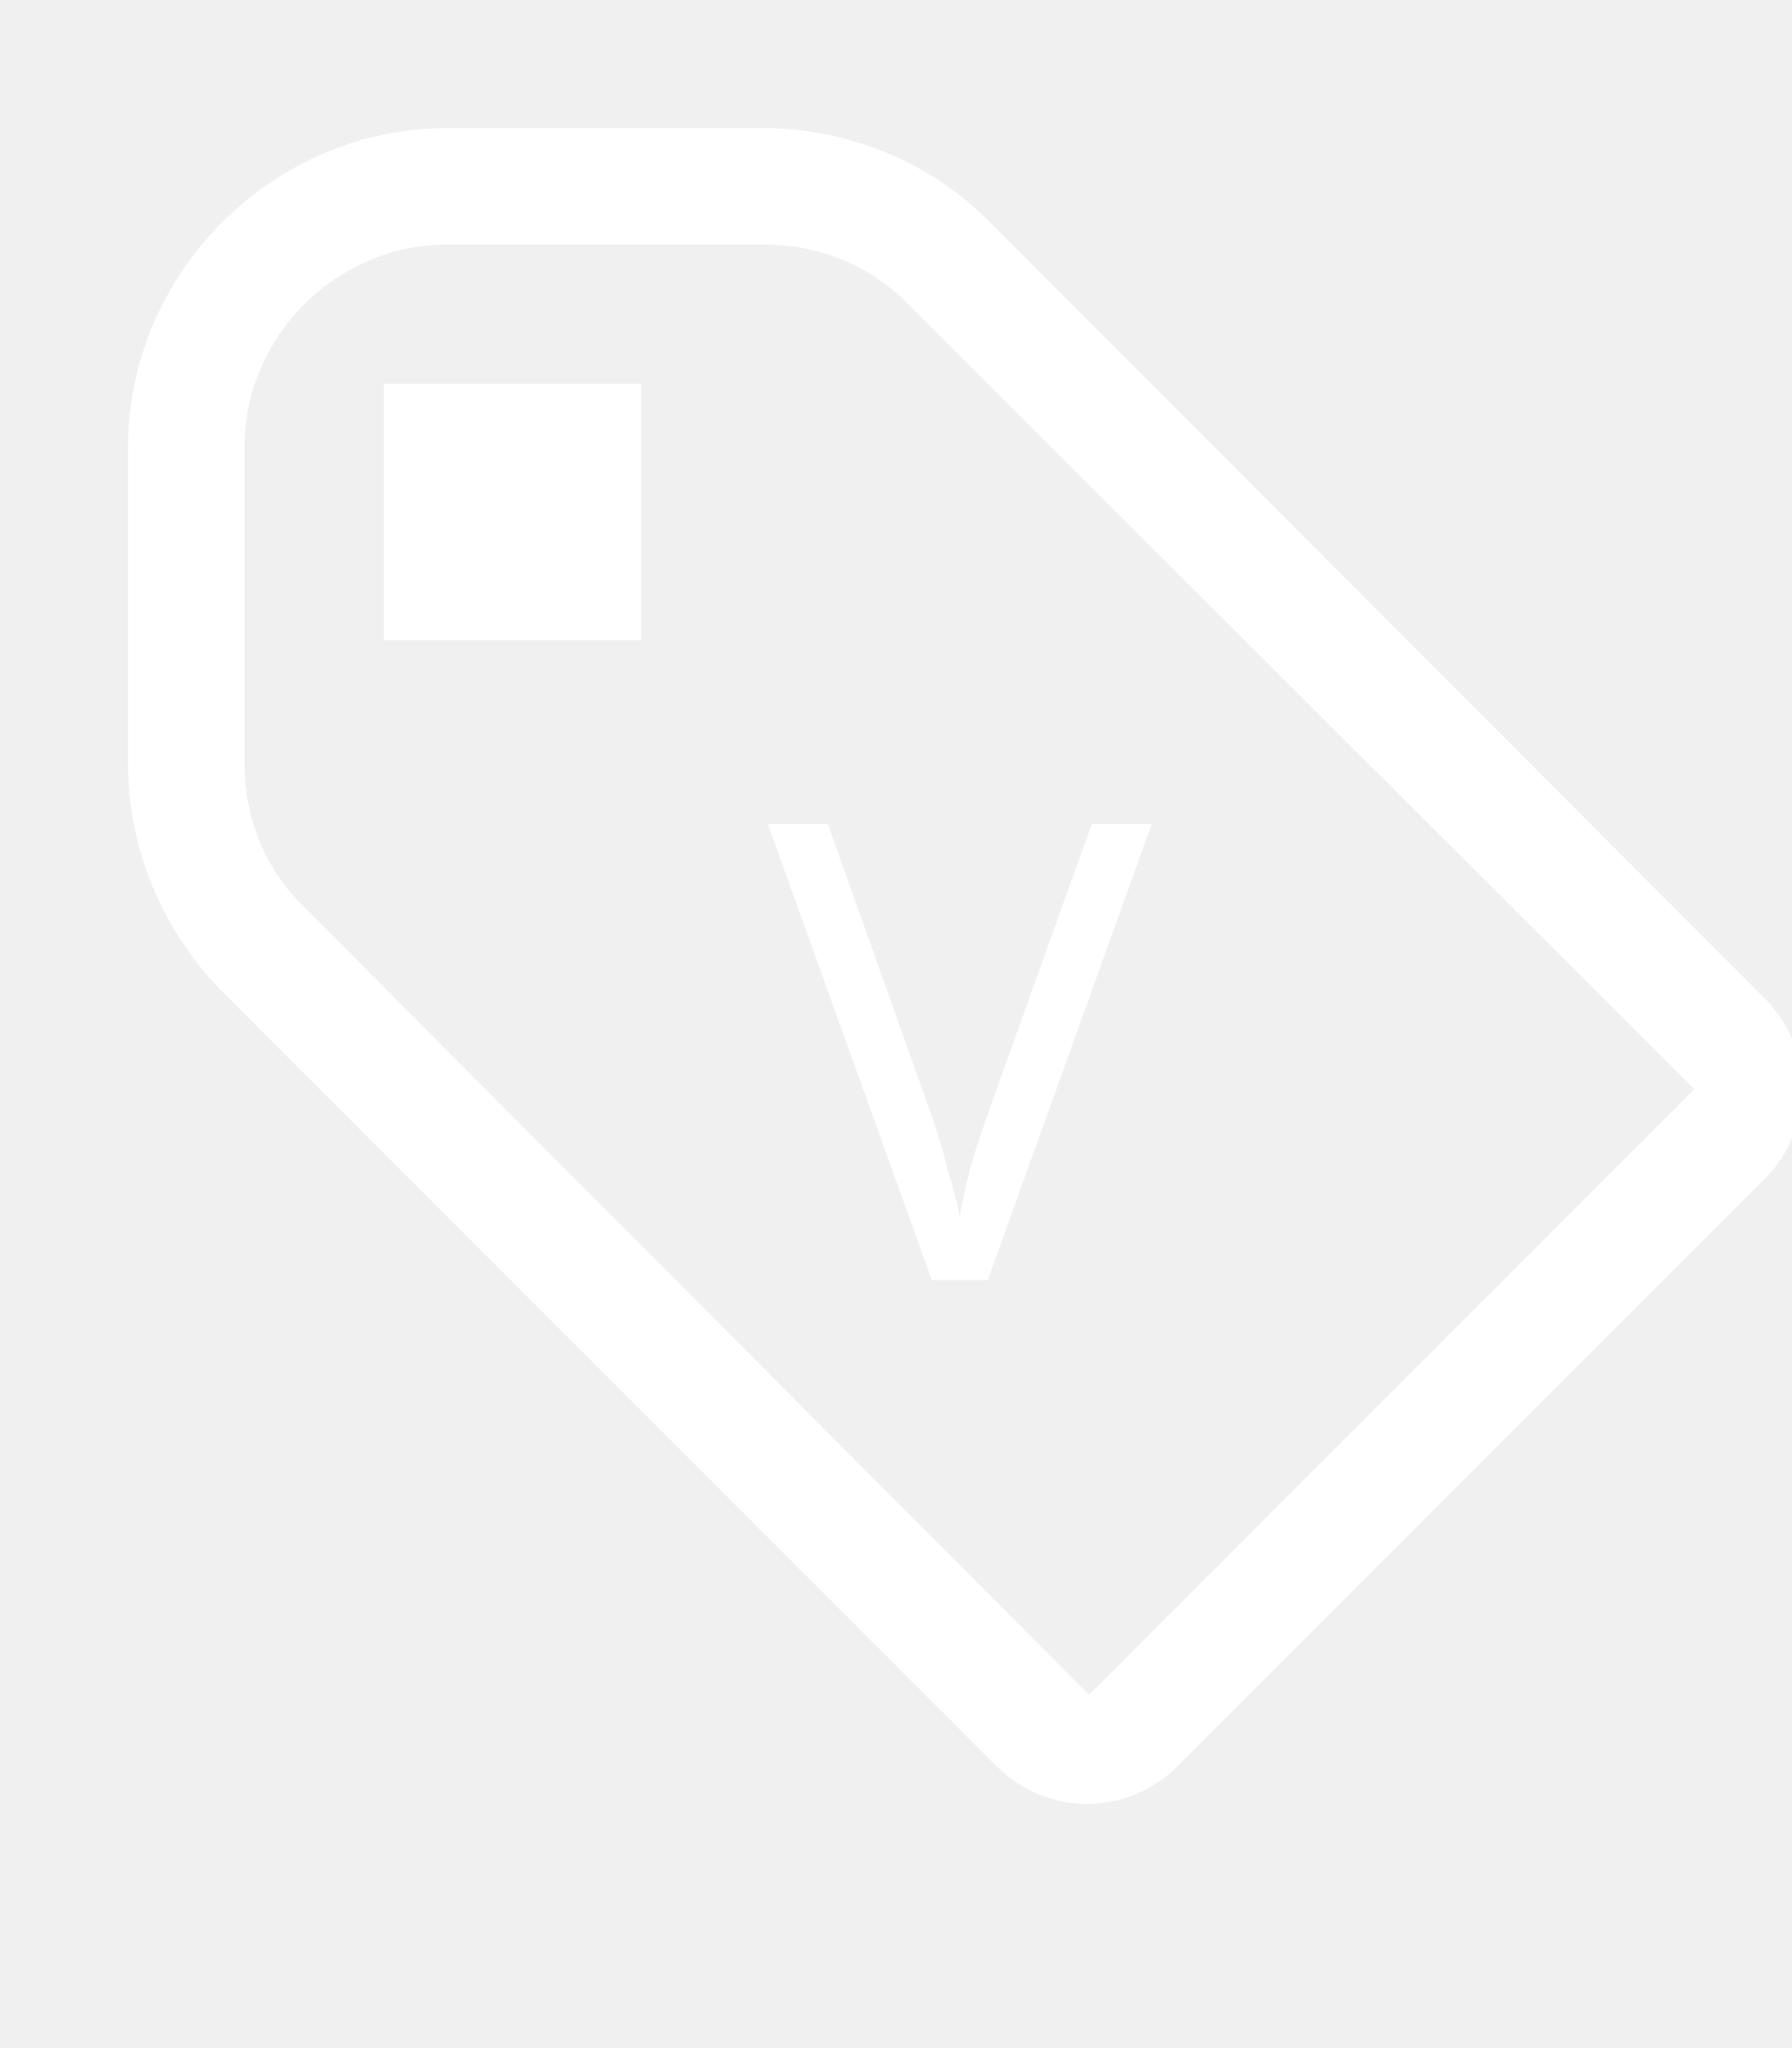
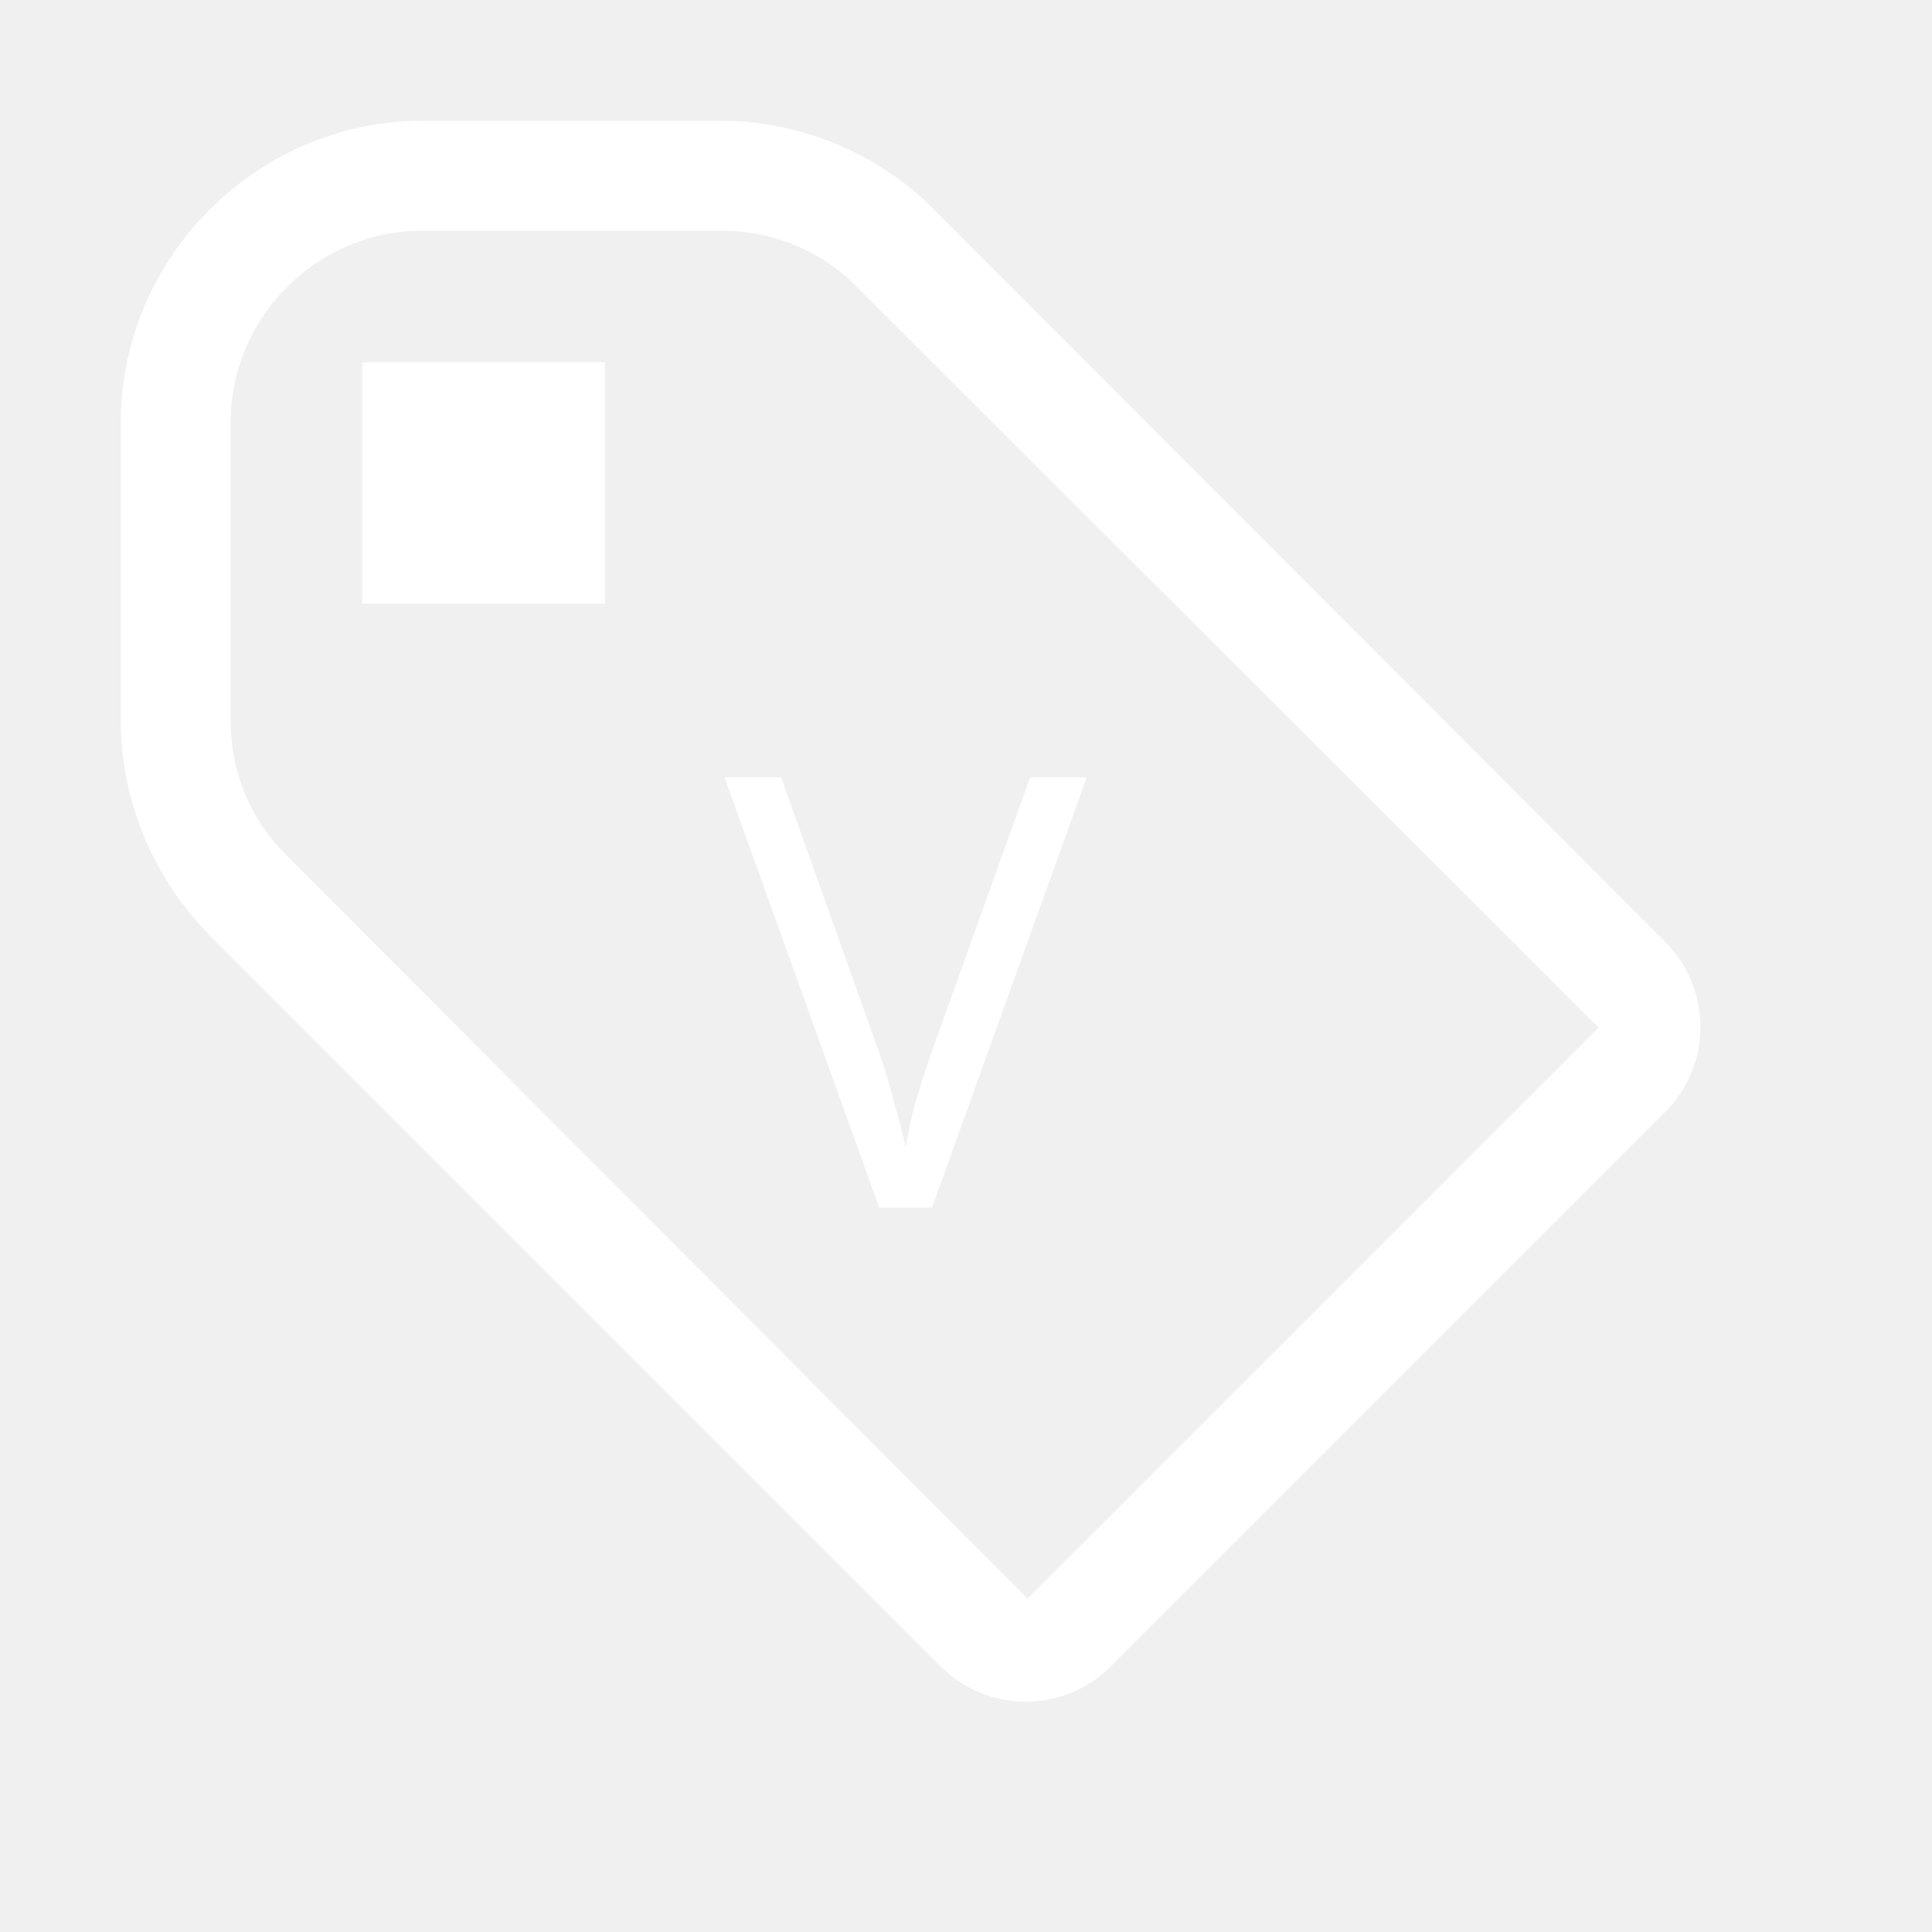
- <svg xmlns="http://www.w3.org/2000/svg" width="14" height="16" viewBox="0 0 14 16">
+ <svg xmlns="http://www.w3.org/2000/svg" viewBox="0 0 16 16">
  <path fill-rule="evenodd" fill="white" d="M7.73 1.73C7.26 1.26 6.62 1 5.96 1H3.5C2.13 1 1 2.13 1 3.5v2.47c0 .66.27 1.3.73 1.77l6.06 6.06c.39.39 1.02.39 1.41 0l4.59-4.59a.996.996 0 0 0 0-1.41L7.73 1.73zM2.38 7.09c-.31-.3-.47-.7-.47-1.13V3.5c0-.88.72-1.59 1.59-1.59h2.47c.42 0 .83.16 1.13.47l6.14 6.13-4.73 4.73-6.13-6.15zM3.01 3h2v2H3V3h.01z" />
  <text stroke="none" fill="white" x="6" y="10" font-family="Verdana" font-size="5">
  V
</text>
</svg>
